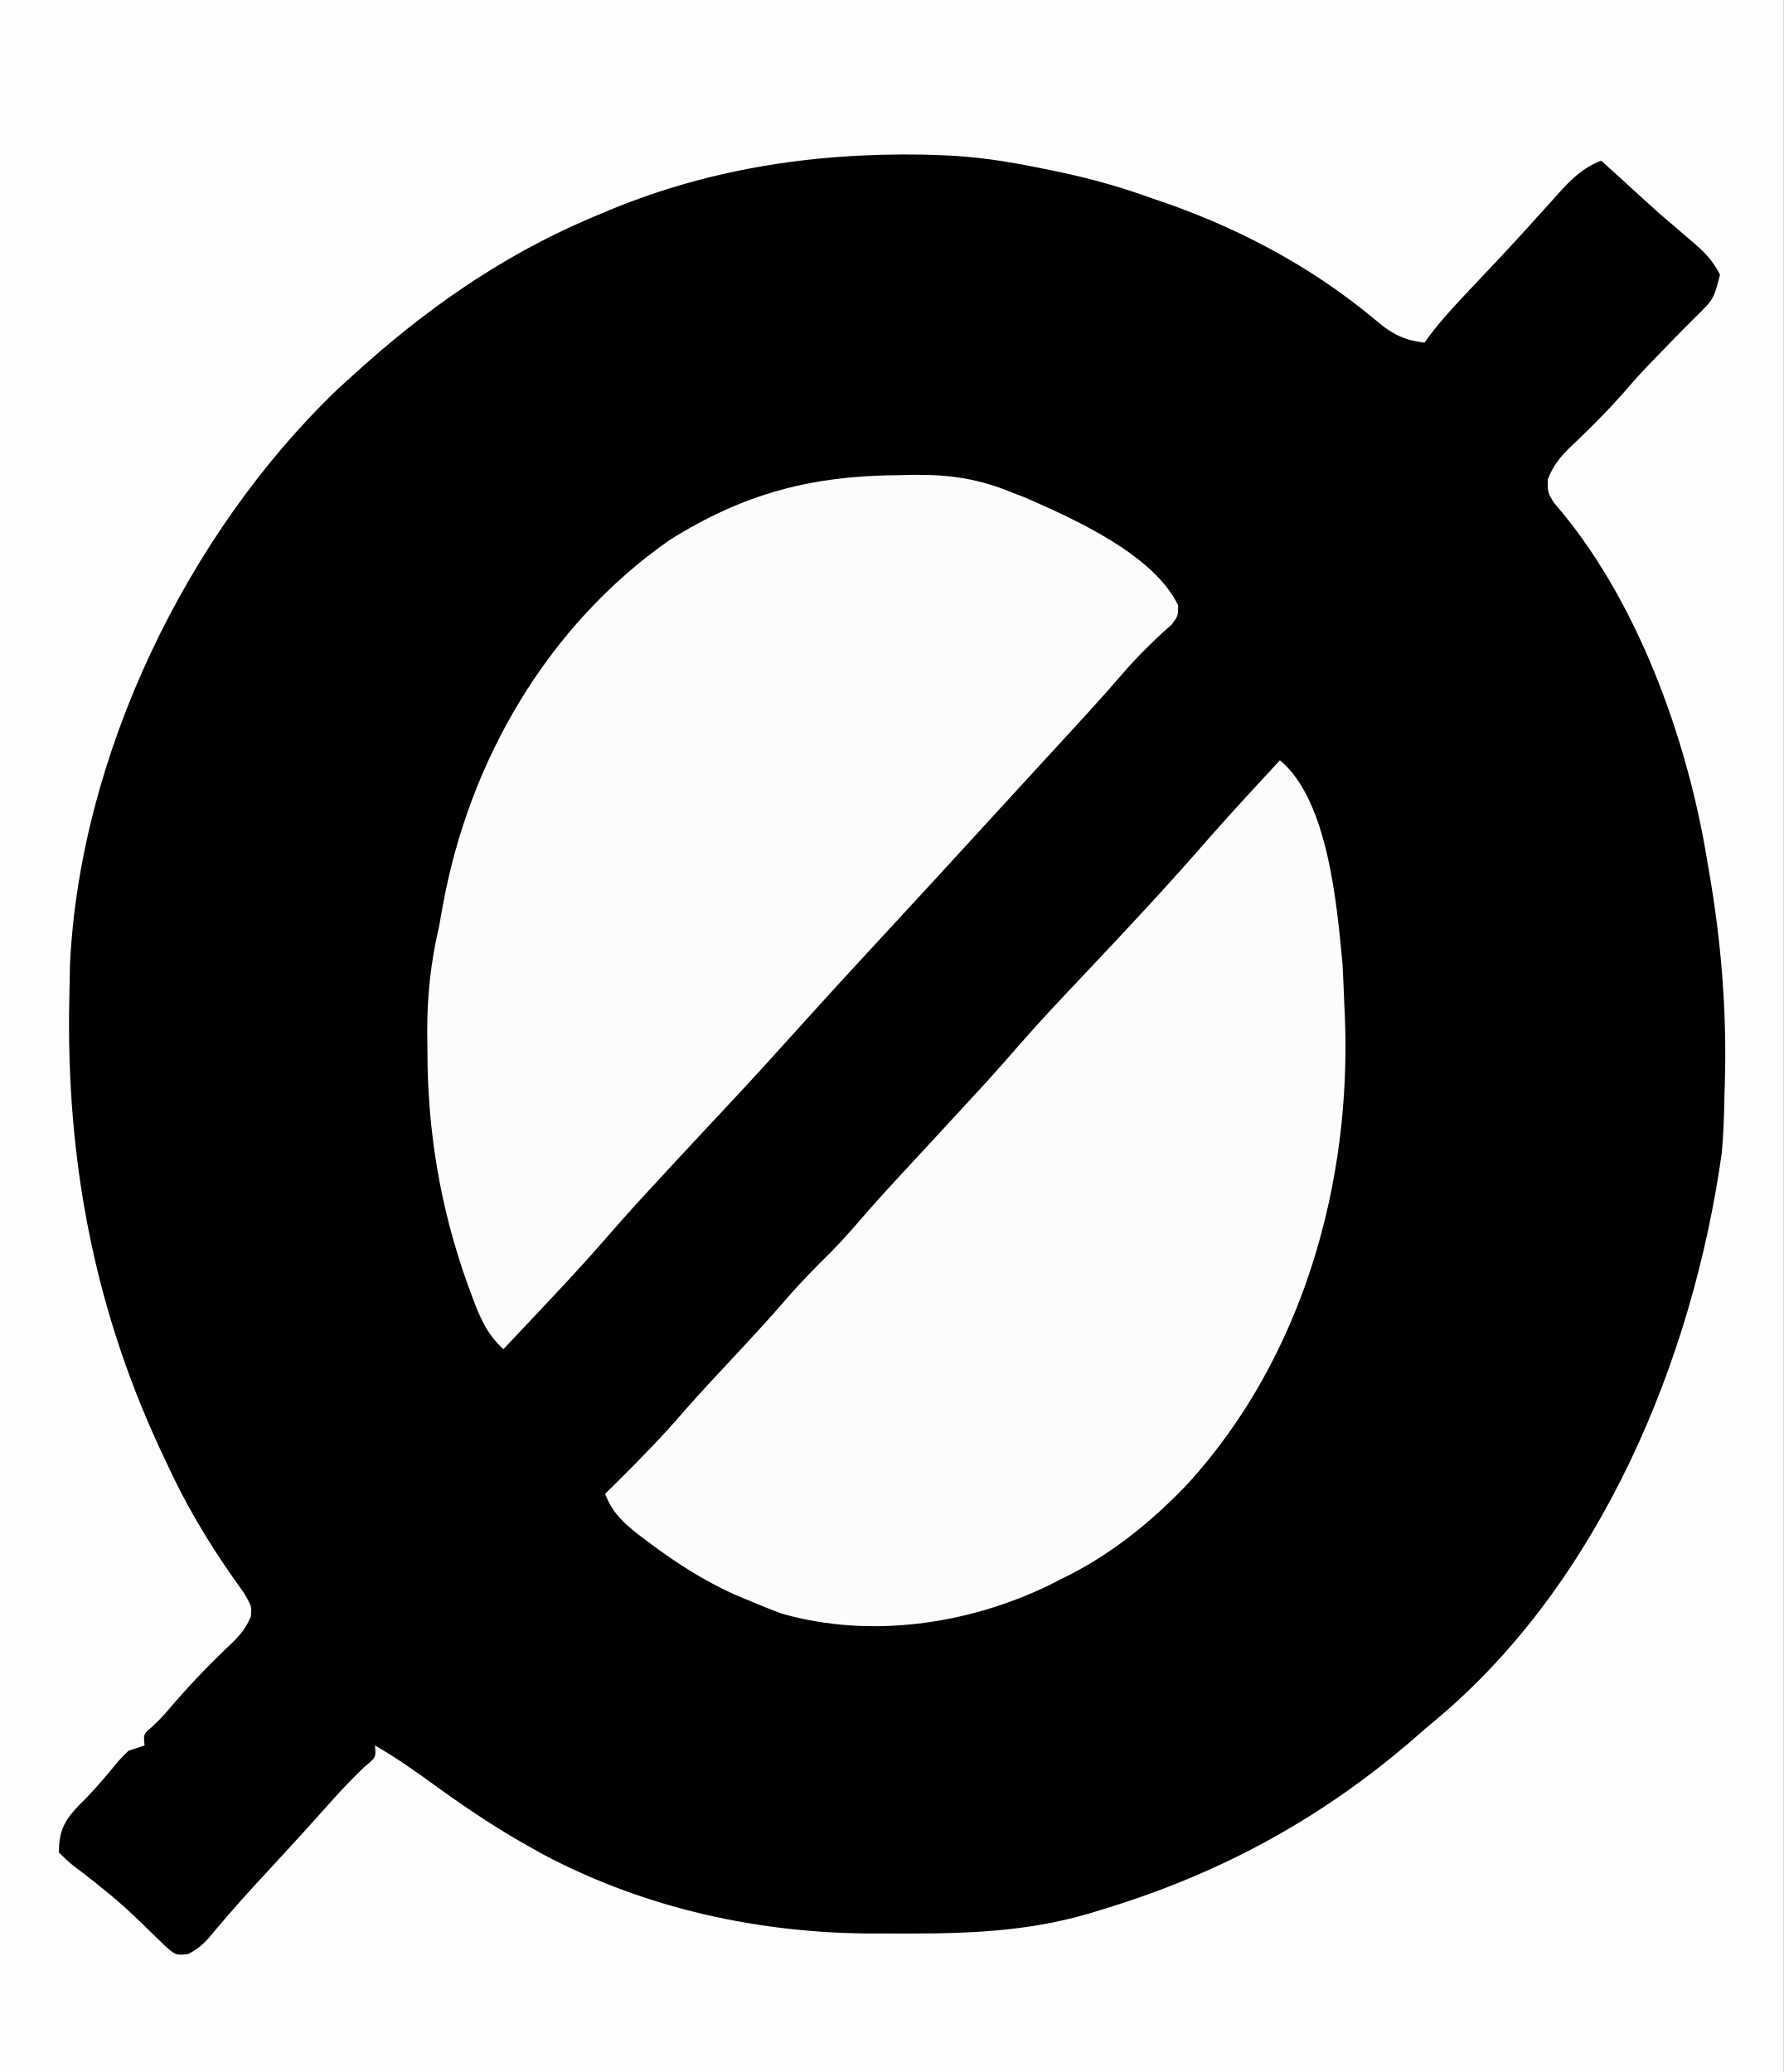
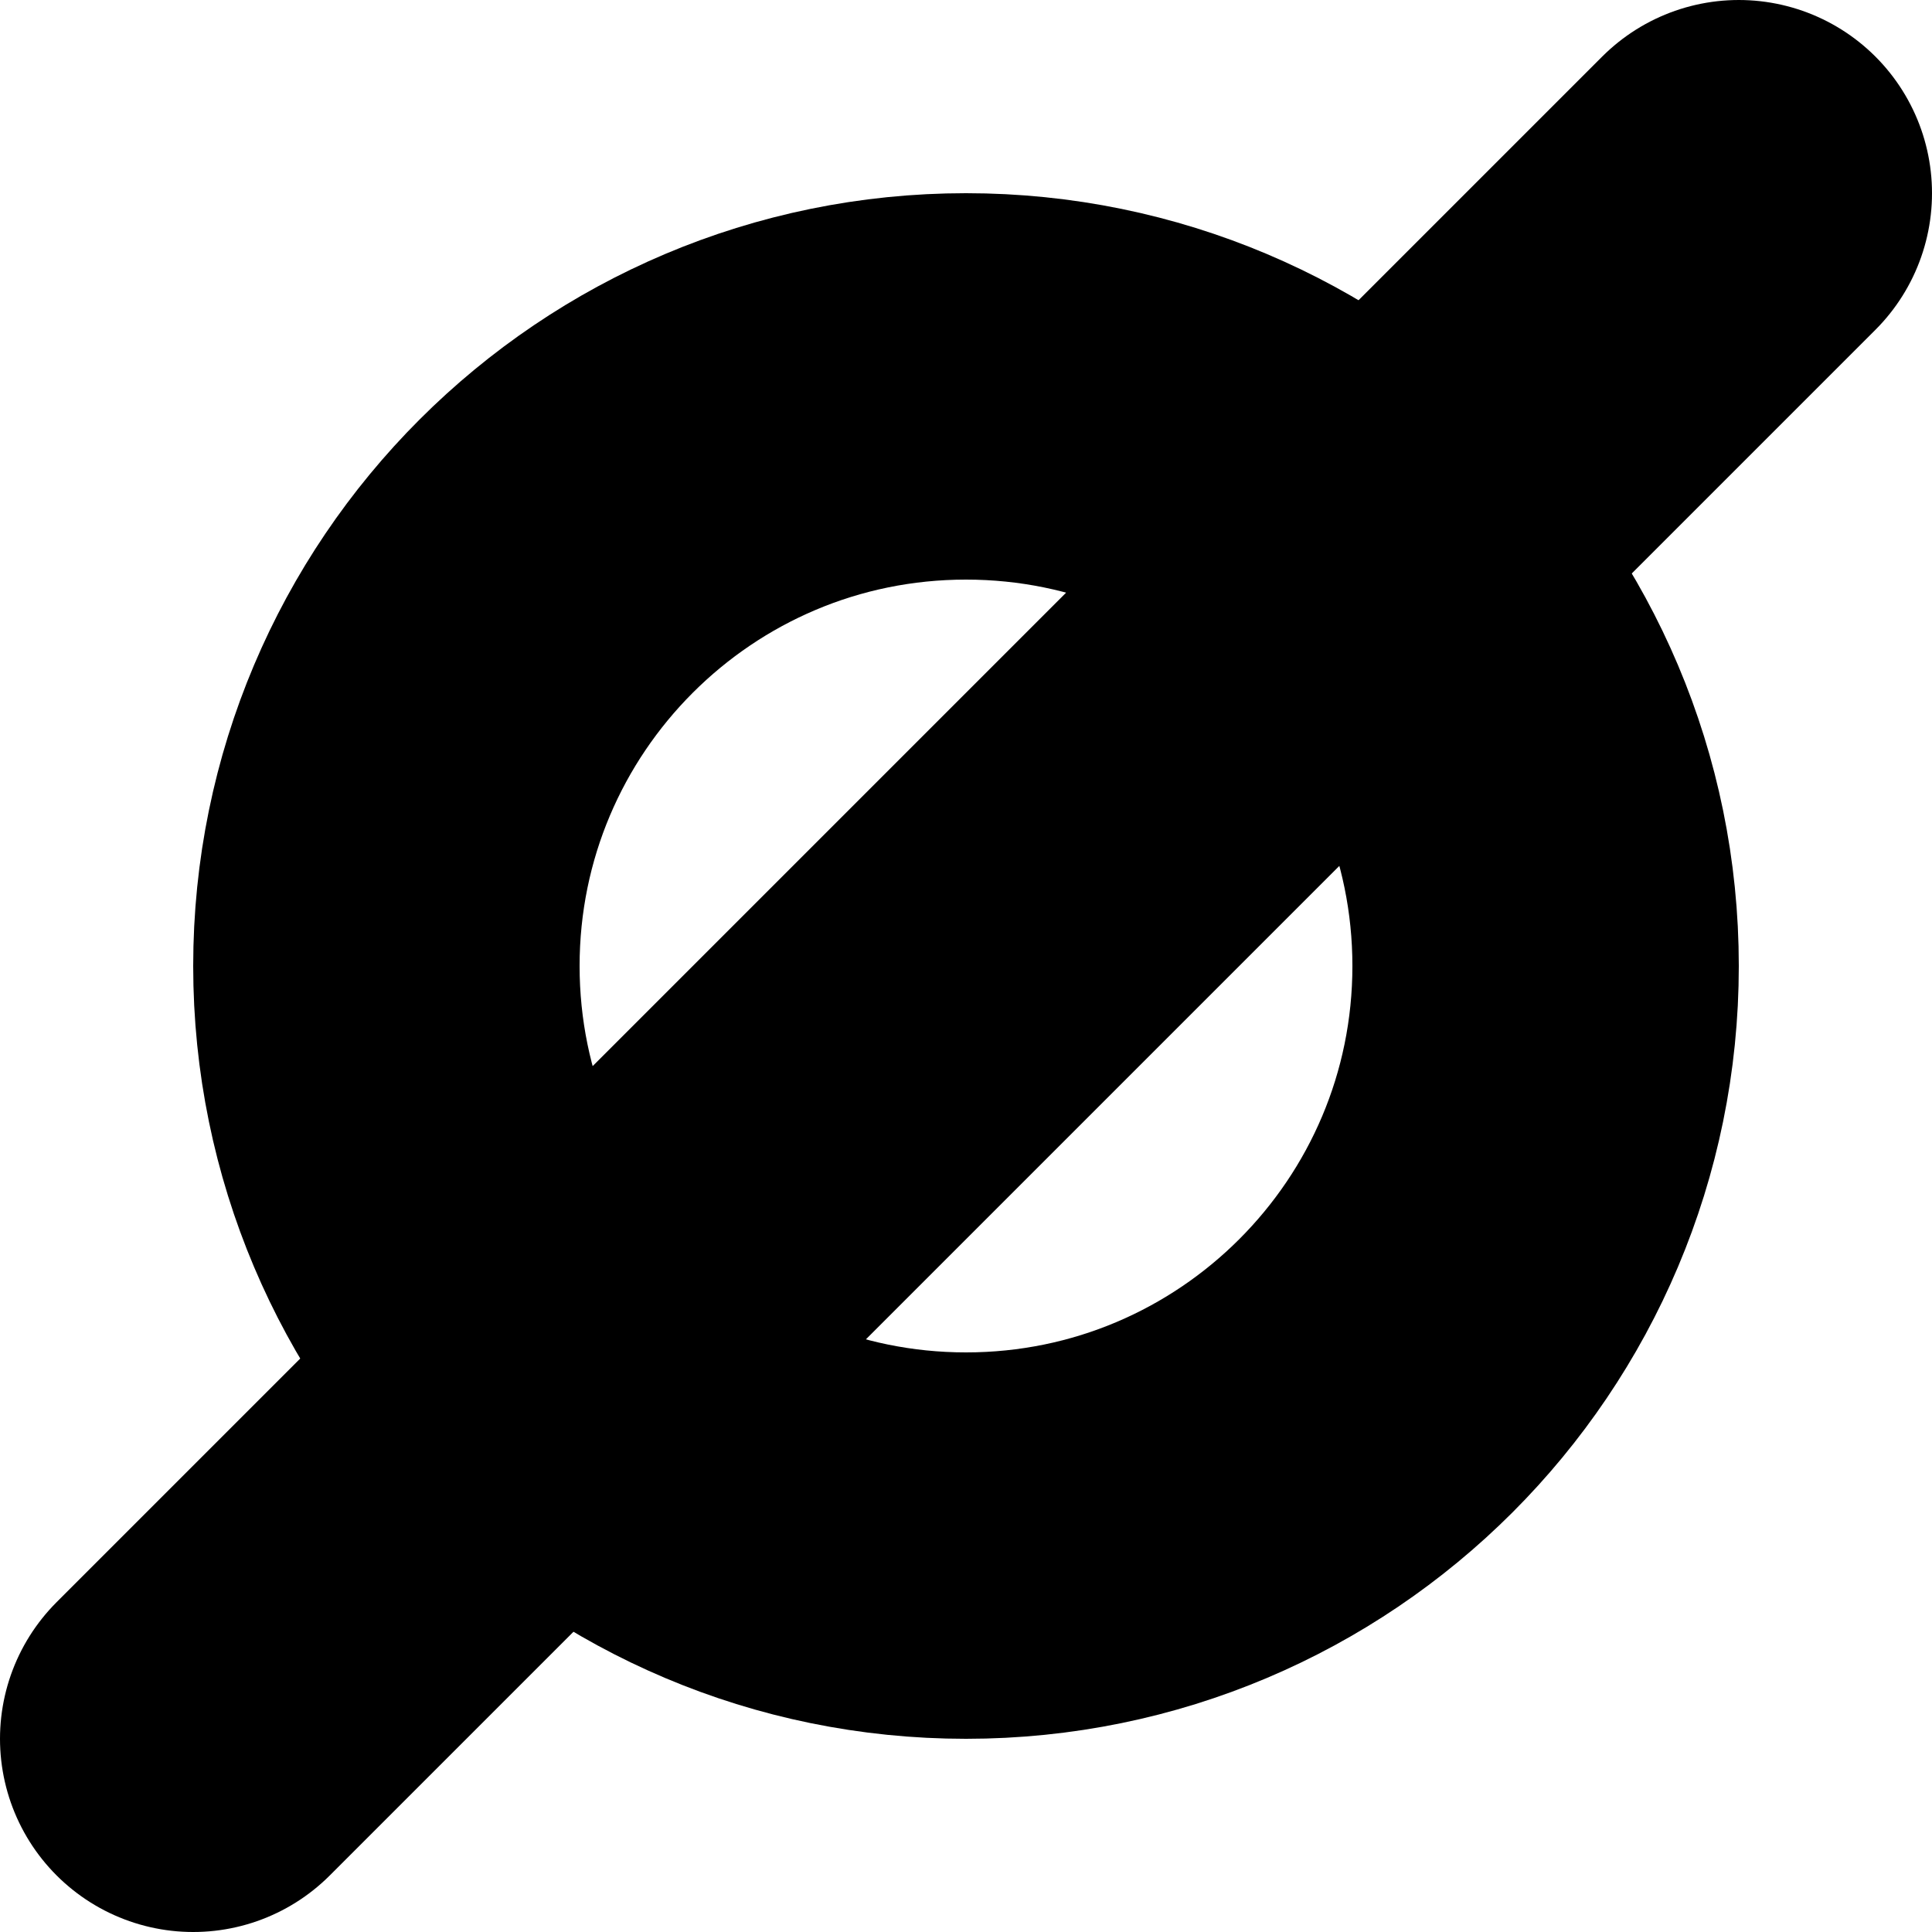
- <svg xmlns="http://www.w3.org/2000/svg" version="1.1" width="333" height="387">
-   <path d="M0 0 C109.89 0 219.78 0 333 0 C333 127.71 333 255.42 333 387 C223.11 387 113.22 387 0 387 C0 259.29 0 131.58 0 0 Z " fill="#010101" transform="translate(0,0)" />
-   <path d="M0 0 C109.89 0 219.78 0 333 0 C333 127.71 333 255.42 333 387 C223.11 387 113.22 387 0 387 C0 259.29 0 131.58 0 0 Z M112 40 C111.355 40.273 110.709 40.546 110.044 40.827 C93.472 47.911 79.296 57.9 66 70 C65.078 70.838 64.157 71.676 63.207 72.539 C34.91 99.57 14.824 141.156 13.055 180.449 C13.037 181.621 13.019 182.793 13 184 C12.981 184.83 12.962 185.659 12.942 186.514 C12.298 217.019 17.736 245.443 31 273 C31.582 274.241 31.582 274.241 32.176 275.508 C35.906 283.261 40.439 290.485 45.5 297.438 C47 300 47 300 46.852 301.895 C45.717 304.7 44.073 306.178 41.875 308.25 C38.216 311.781 34.804 315.404 31.508 319.273 C30 321 30 321 28.305 322.602 C26.773 323.925 26.773 323.925 27 326 C26.01 326.33 25.02 326.66 24 327 C22.251 328.725 22.251 328.725 20.562 330.812 C18.66 333.065 16.803 335.192 14.688 337.25 C11.962 340.077 11 342.069 11 346 C13.08 348.031 13.08 348.031 15.812 350.062 C19.005 352.566 22.107 355.044 25.039 357.848 C25.525 358.311 26.011 358.774 26.512 359.252 C27.879 360.569 29.235 361.897 30.59 363.227 C32.787 365.216 32.787 365.216 35.129 364.977 C37.332 363.827 38.439 362.685 40 360.75 C43.187 356.934 46.489 353.264 49.875 349.625 C54.329 344.825 58.725 339.978 63.086 335.094 C64.697 333.332 66.342 331.653 68.062 330 C70.232 328.225 70.232 328.225 70 326 C74.087 328.354 77.882 331.036 81.688 333.812 C87.294 337.853 92.949 341.645 99 345 C99.739 345.416 100.477 345.833 101.238 346.262 C120.445 356.494 142.019 361.195 163.616 361.13 C165.731 361.125 167.846 361.13 169.961 361.137 C182.327 361.147 193.658 360.568 205.5 356.75 C206.501 356.436 207.502 356.121 208.533 355.798 C230.284 348.858 248.987 338.18 266 323 C266.748 322.374 267.495 321.747 268.266 321.102 C298.824 295.476 316.146 253.913 321.527 215.207 C321.825 211.794 321.946 208.426 322 205 C322.024 204.214 322.049 203.427 322.074 202.617 C322.489 188.78 321.402 175.622 319 162 C318.883 161.298 318.765 160.595 318.644 159.872 C314.843 137.294 305.437 111.422 290.148 93.875 C289 92 289 92 289.023 89.551 C290.287 86.25 292.049 84.597 294.625 82.188 C298.238 78.717 301.63 75.231 304.859 71.406 C306.715 69.321 308.62 67.332 310.578 65.344 C311.221 64.682 311.864 64.02 312.526 63.339 C313.828 62.003 315.141 60.678 316.466 59.366 C319.998 55.9 319.998 55.9 321.18 51.305 C319.715 48.442 318.089 46.884 315.625 44.812 C314.733 44.047 313.841 43.281 312.922 42.492 C311.476 41.259 311.476 41.259 310 40 C307.944 38.161 305.909 36.3 303.875 34.438 C302.944 33.591 302.014 32.744 301.055 31.871 C300.377 31.254 299.699 30.636 299 30 C294.925 31.578 292.458 34.5 289.625 37.688 C288.567 38.857 287.508 40.027 286.449 41.195 C285.893 41.812 285.336 42.428 284.763 43.063 C281.105 47.081 277.364 51.023 273.633 54.973 C270.911 57.875 268.289 60.734 266 64 C261.747 63.474 259.591 62.161 256.375 59.375 C244.131 49.244 230.065 41.972 215 37 C214.341 36.769 213.683 36.538 213.004 36.299 C207.605 34.431 202.22 33.021 196.625 31.875 C195.79 31.703 194.955 31.531 194.094 31.354 C188.066 30.148 182.155 29.2 176 29 C174.828 28.96 173.656 28.92 172.449 28.879 C151.395 28.525 131.42 31.652 112 40 Z " fill="#FDFDFD" transform="translate(0,0)" />
-   <path d="M0 0 C1.033 -0.021 2.066 -0.041 3.131 -0.062 C9.699 -0.096 14.997 0.731 21.062 3.25 C21.886 3.566 22.71 3.882 23.559 4.207 C32.853 8.302 47.495 14.836 52.059 24.32 C52.062 26.25 52.062 26.25 50.875 27.891 C50.277 28.422 49.679 28.953 49.062 29.5 C46.499 31.887 44.092 34.276 41.812 36.938 C37.484 41.952 32.989 46.812 28.502 51.686 C26.185 54.204 23.874 56.727 21.562 59.25 C20.645 60.251 19.727 61.253 18.809 62.254 C16.988 64.24 15.167 66.227 13.348 68.215 C8.596 73.403 3.836 78.583 -0.938 83.75 C-11.656 95.349 -11.656 95.349 -22.25 107.062 C-26.644 111.959 -31.134 116.762 -35.628 121.566 C-39.393 125.592 -43.147 129.627 -46.875 133.688 C-48.095 135.016 -48.095 135.016 -49.34 136.371 C-51.337 138.585 -53.303 140.816 -55.258 143.066 C-59.03 147.39 -62.938 151.577 -66.875 155.75 C-67.559 156.477 -68.243 157.204 -68.947 157.953 C-70.609 159.72 -72.273 161.486 -73.938 163.25 C-77.114 160.317 -78.415 157.124 -79.875 153.125 C-80.134 152.426 -80.392 151.727 -80.659 151.006 C-85.748 136.785 -88.116 122.525 -88.125 107.438 C-88.137 106.313 -88.149 105.188 -88.162 104.029 C-88.174 97.156 -87.501 90.93 -85.938 84.25 C-85.603 82.369 -85.603 82.369 -85.262 80.449 C-80.338 53.293 -65.692 28.091 -42.941 12.137 C-29.018 3.392 -16.328 0.081 0 0 Z " fill="#FCFCFC" transform="translate(167.9375,88.75)" />
-   <path d="M0 0 C9.063 7.482 10.66 27.291 11.688 38 C11.816 40.332 11.916 42.666 12 45 C12.057 46.206 12.057 46.206 12.115 47.437 C13.469 78.807 4.332 111.396 -17.105 135.023 C-24.068 142.354 -31.842 148.632 -41 153 C-41.669 153.344 -42.338 153.688 -43.027 154.043 C-58.282 161.457 -76.586 164.083 -93.062 159.375 C-95.061 158.634 -97.042 157.843 -99 157 C-100.483 156.381 -100.483 156.381 -101.996 155.75 C-107.85 153.07 -113.01 149.747 -118.125 145.875 C-118.682 145.455 -119.239 145.035 -119.812 144.603 C-122.679 142.347 -124.711 140.453 -126 137 C-125.359 136.371 -124.719 135.742 -124.059 135.094 C-119.55 130.632 -115.166 126.147 -111.043 121.328 C-108.261 118.157 -105.379 115.083 -102.5 112 C-98.984 108.235 -95.488 104.466 -92.125 100.562 C-89.463 97.475 -86.634 94.617 -83.73 91.758 C-81.394 89.384 -79.242 86.872 -77.066 84.352 C-74.508 81.44 -71.884 78.594 -69.25 75.75 C-68.737 75.196 -68.224 74.642 -67.696 74.071 C-66.649 72.941 -65.602 71.81 -64.555 70.68 C-62.094 68.021 -59.639 65.356 -57.188 62.688 C-56.356 61.784 -55.525 60.88 -54.668 59.949 C-52.638 57.706 -50.643 55.444 -48.66 53.16 C-44.962 48.921 -41.122 44.83 -37.25 40.75 C-28.992 32.011 -20.777 23.244 -12.902 14.156 C-8.678 9.369 -4.327 4.695 0 0 Z " fill="#FCFCFC" transform="translate(239,142)" />
+ <svg xmlns="http://www.w3.org/2000/svg" viewBox="0 0 100 100">
+   <circle cx="50" cy="50" r="30" fill="none" stroke="black" stroke-width="20" />
+   <line x1="10" y1="90" x2="90" y2="10" stroke="black" stroke-width="20" stroke-linecap="round" />
</svg>
